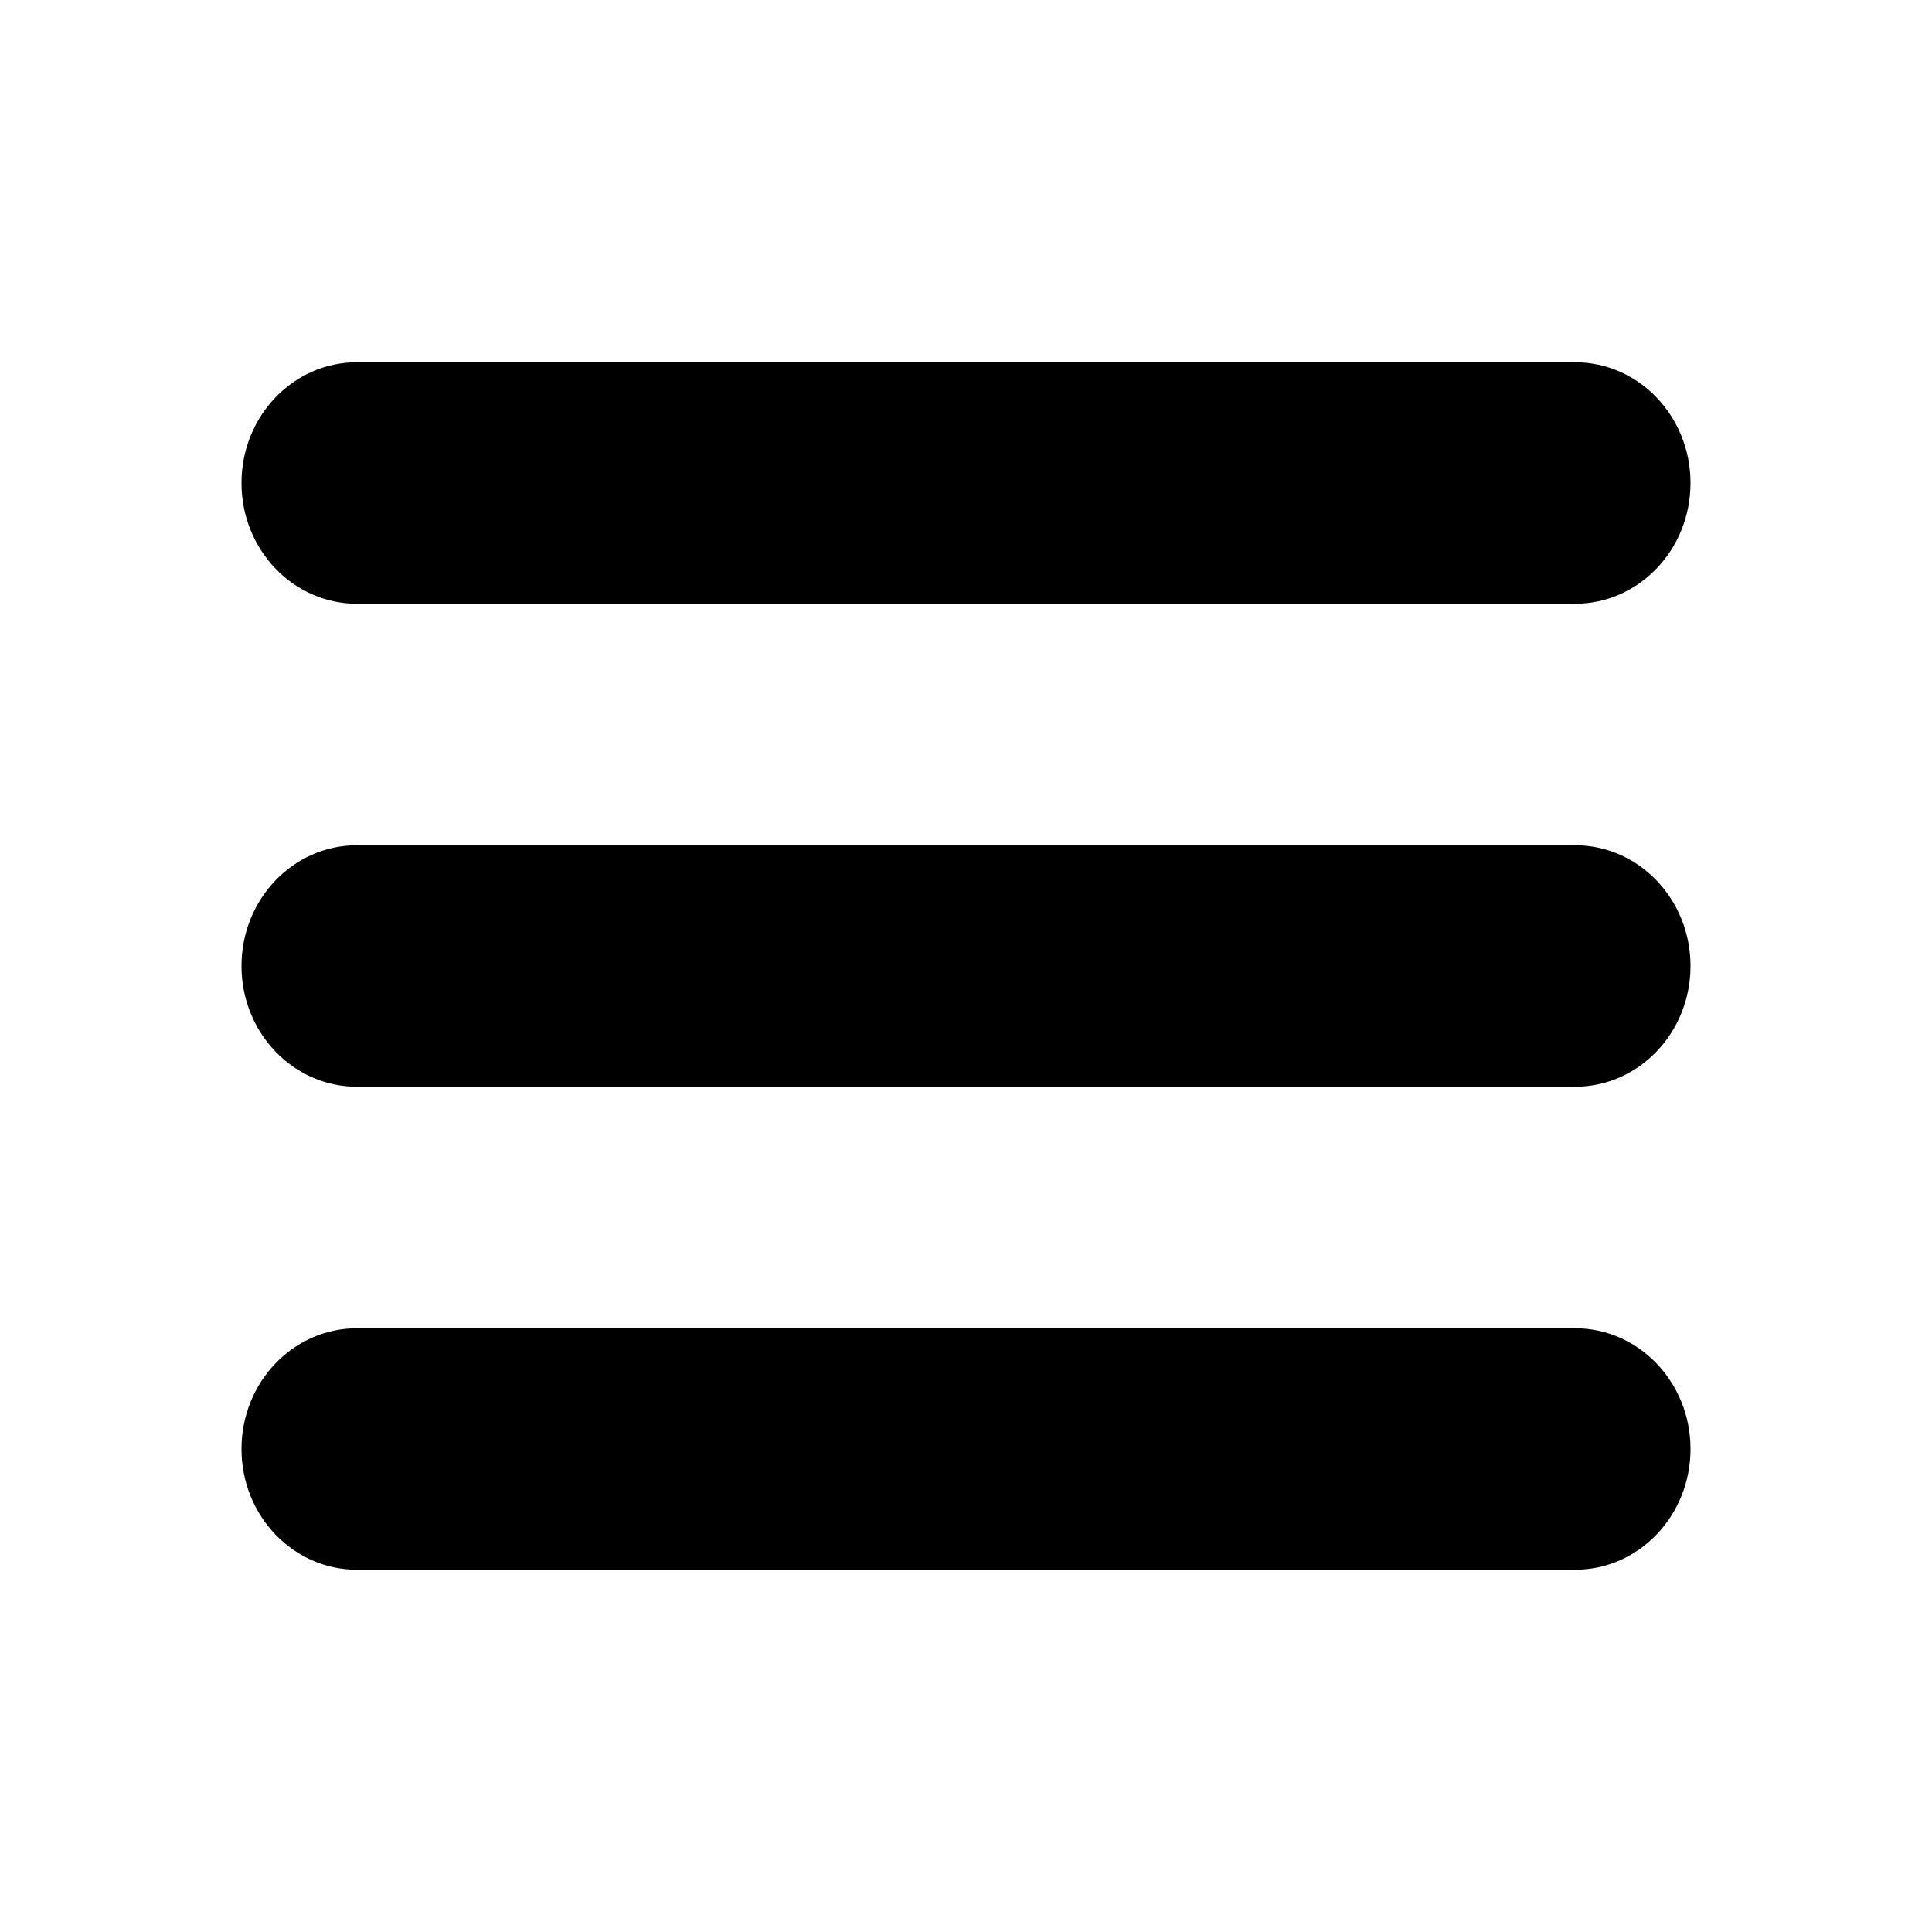
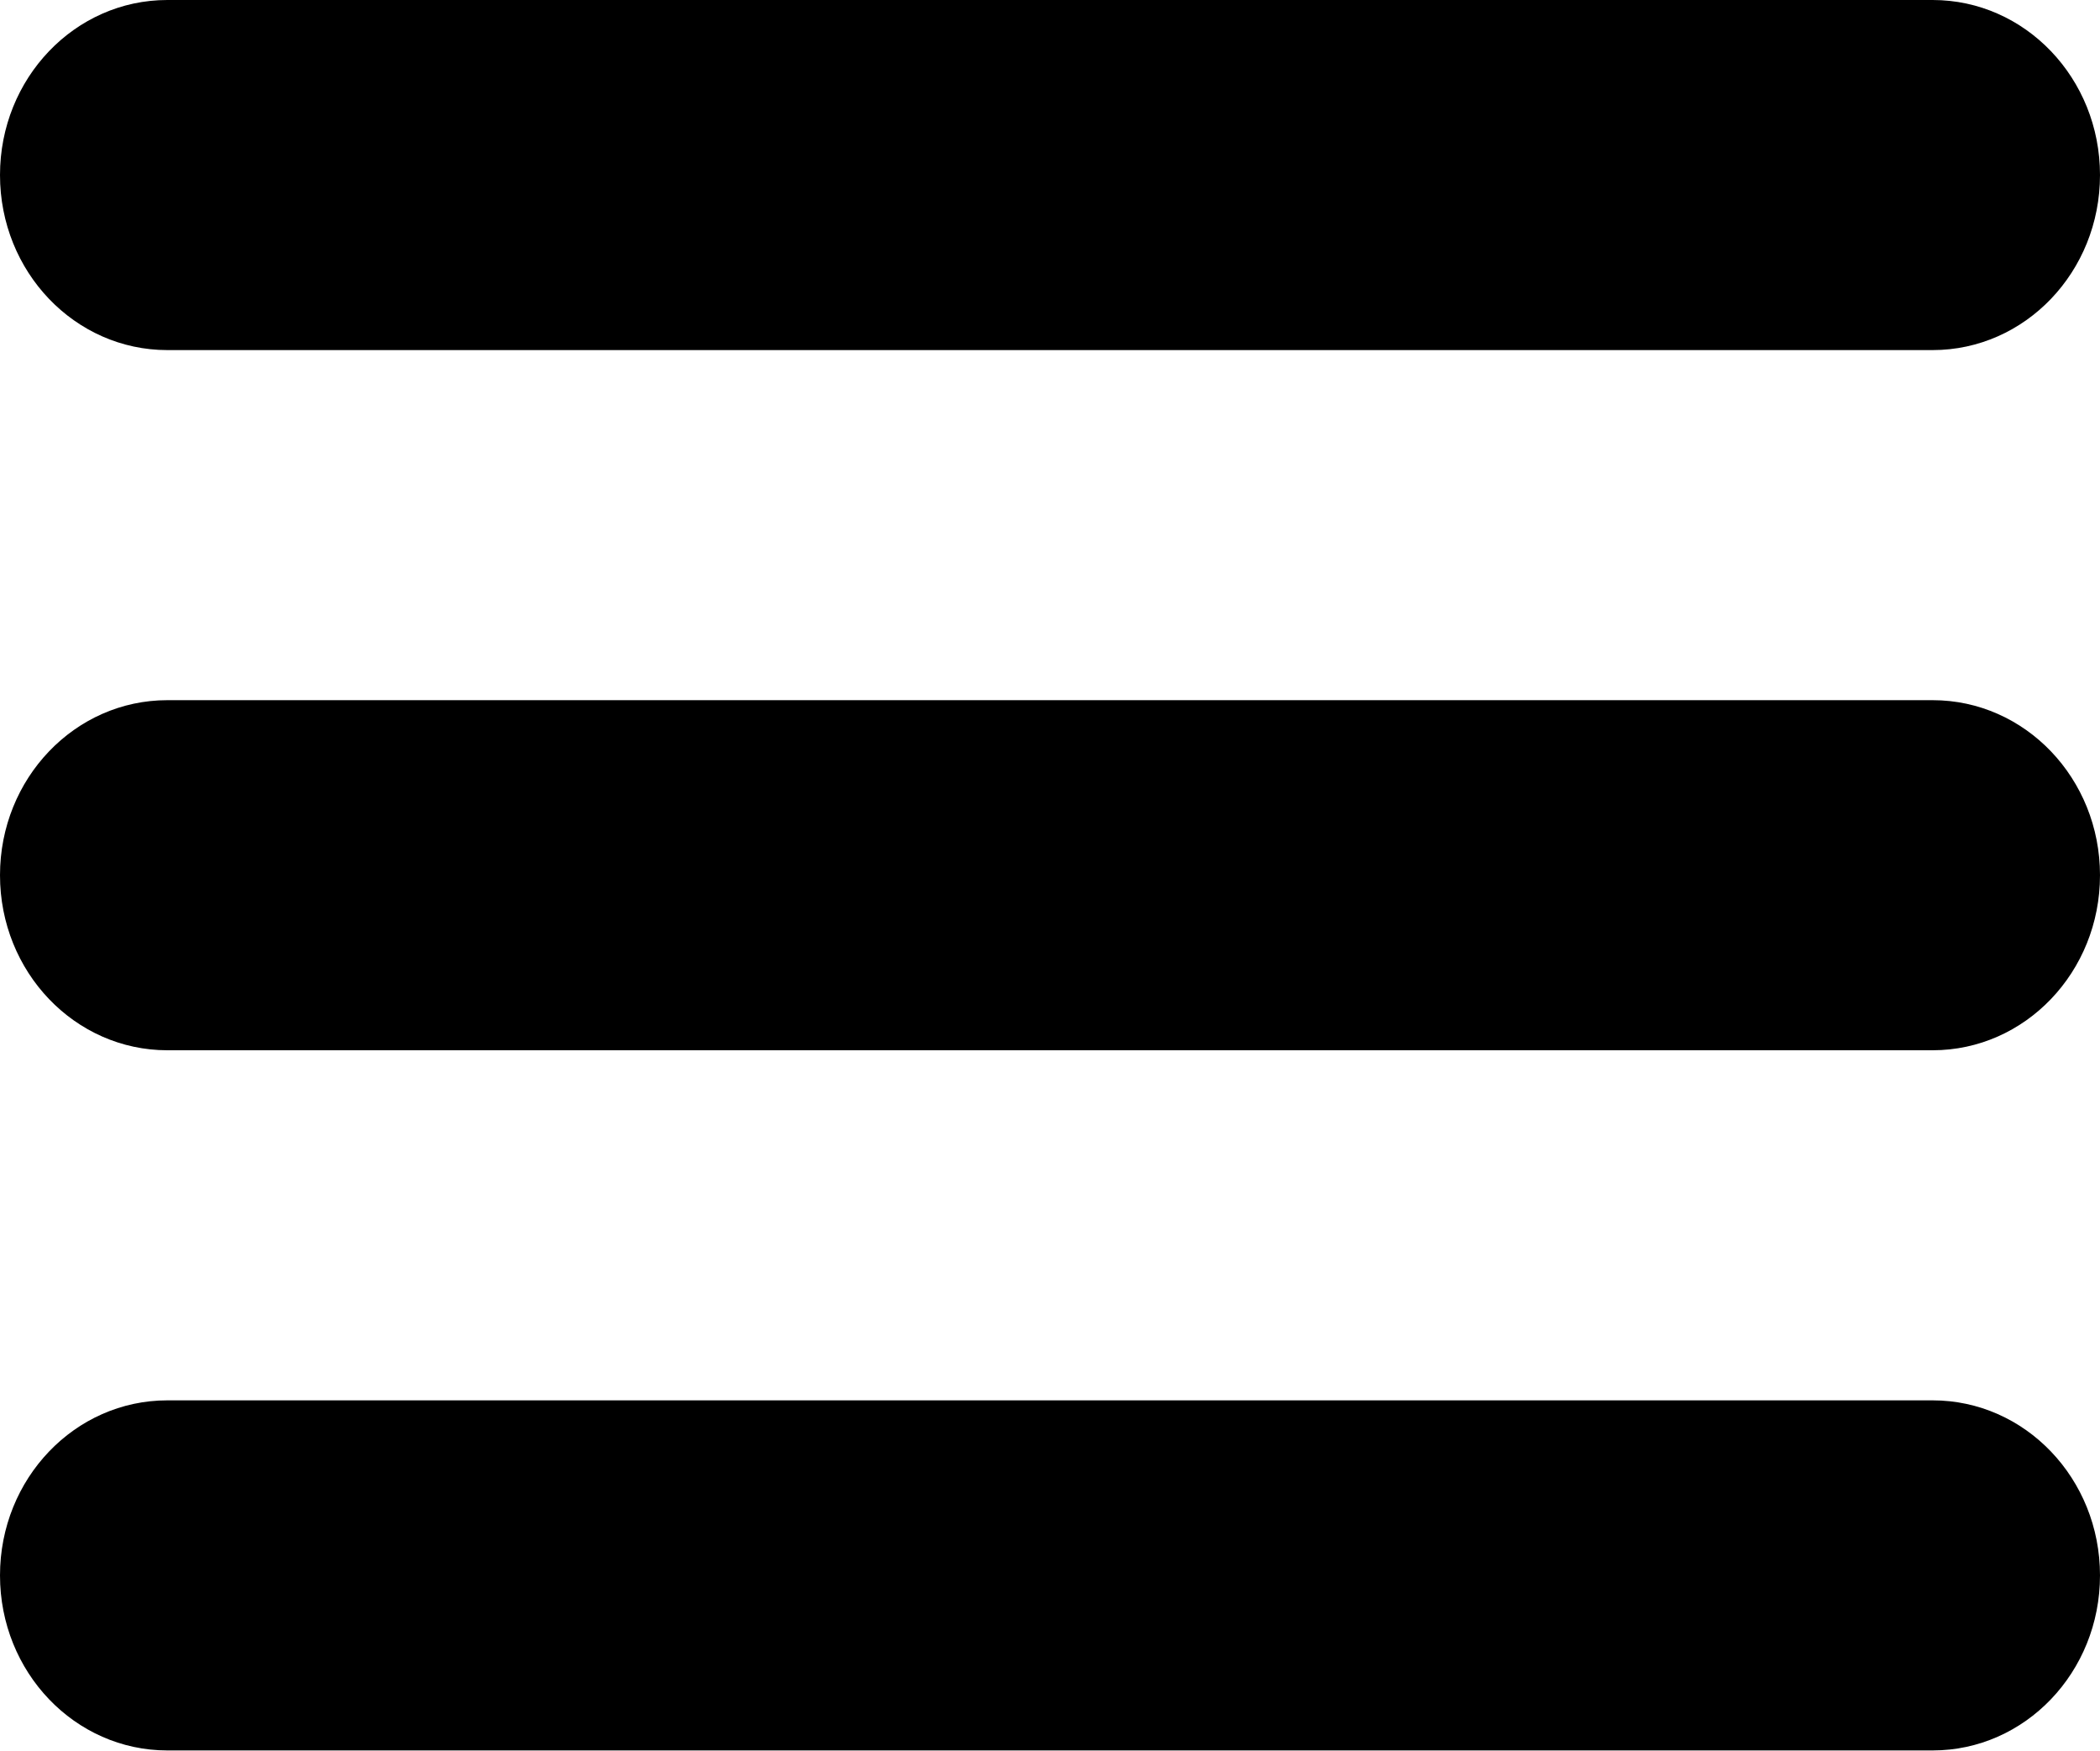
- <svg xmlns="http://www.w3.org/2000/svg" enable-background="new 0 0 512 512" version="1.1" viewBox="0 0 512 512" xml:space="preserve">
-   <path d="m417.4 224h-322.8c-16.9 0-30.6 14.3-30.6 32s13.7 32 30.6 32h322.8c16.9 0 30.6-14.3 30.6-32s-13.7-32-30.6-32z" />
-   <path d="m417.4 96h-322.8c-16.9 0-30.6 14.3-30.6 32s13.7 32 30.6 32h322.8c16.9 0 30.6-14.3 30.6-32s-13.7-32-30.6-32z" />
-   <path d="m417.4 352h-322.8c-16.9 0-30.6 14.3-30.6 32s13.7 32 30.6 32h322.8c16.9 0 30.6-14.3 30.6-32s-13.7-32-30.6-32z" />
+ <svg xmlns="http://www.w3.org/2000/svg" width="384" height="320" viewBox="0 0 384 320" overflow="scroll">
+   <path d="M353.4 128H30.6C13.7 128 0 142.3 0 160s13.7 32 30.6 32h322.8c16.9 0 30.6-14.3 30.6-32s-13.7-32-30.6-32zM353.4 0H30.6C13.7 0 0 14.3 0 32s13.7 32 30.6 32h322.8c16.9 0 30.6-14.3 30.6-32S370.3 0 353.4 0zM353.4 256H30.6C13.7 256 0 270.3 0 288s13.7 32 30.6 32h322.8c16.9 0 30.6-14.3 30.6-32s-13.7-32-30.6-32z" />
</svg>
